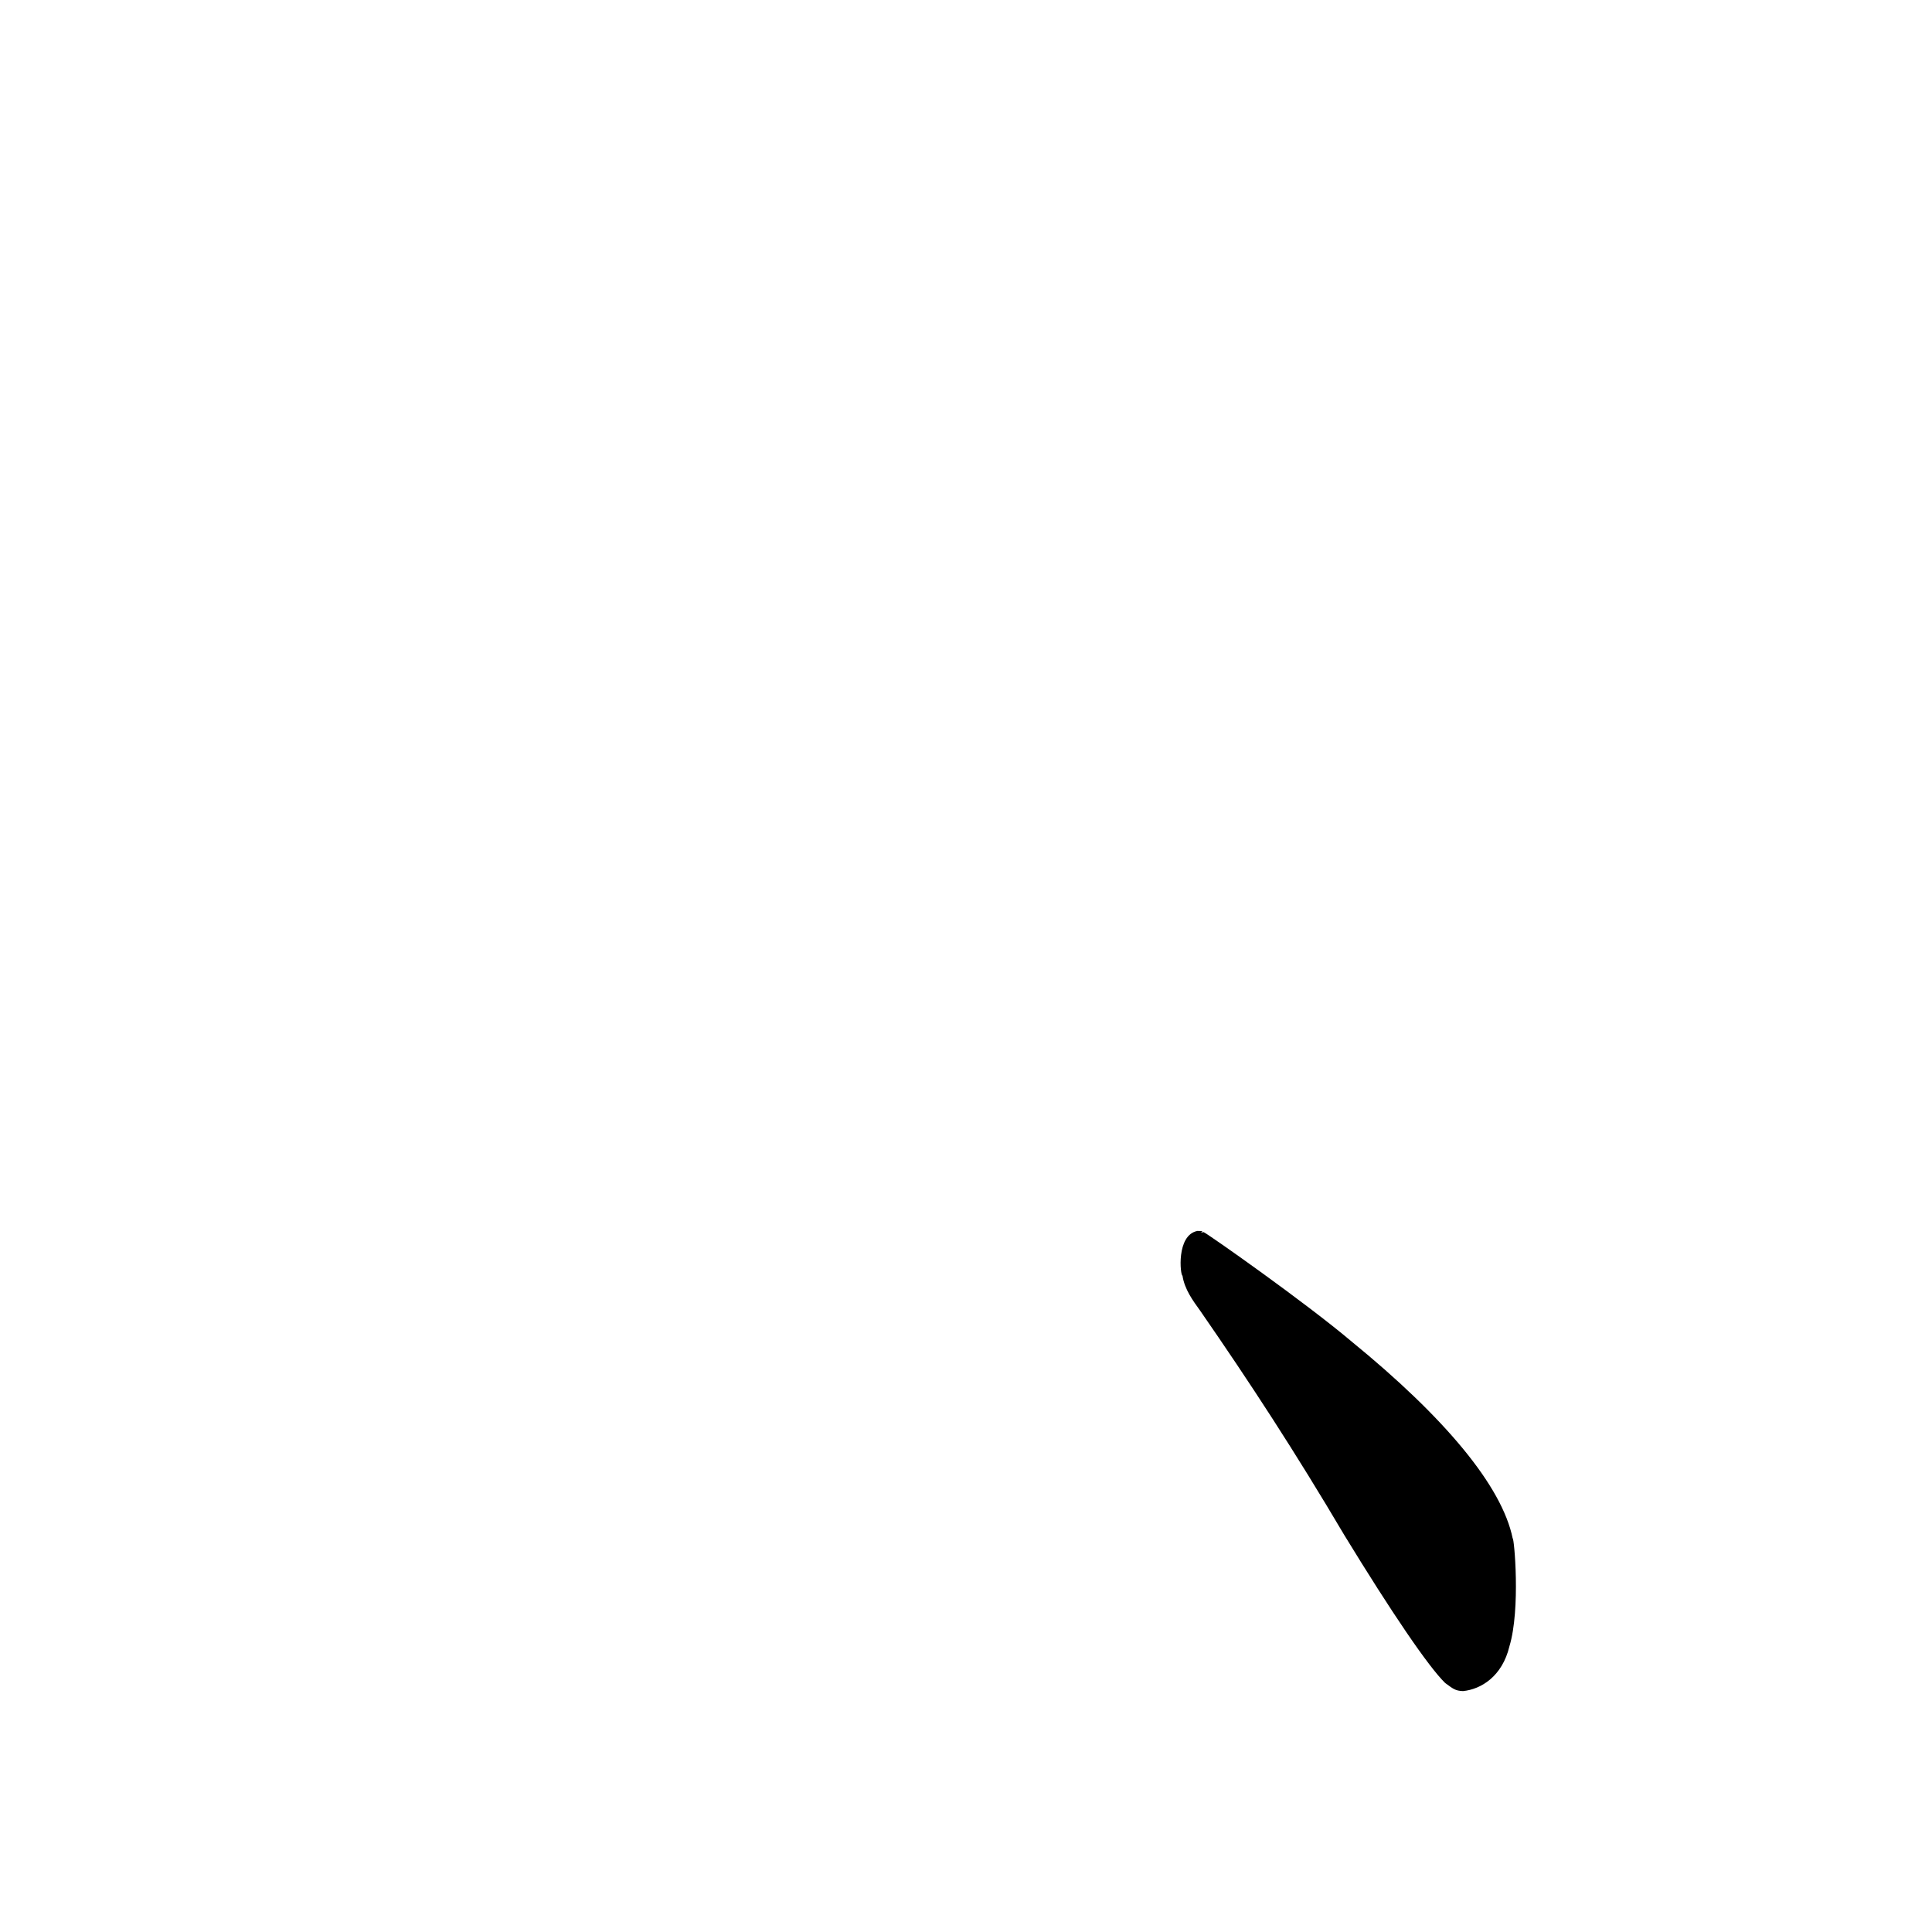
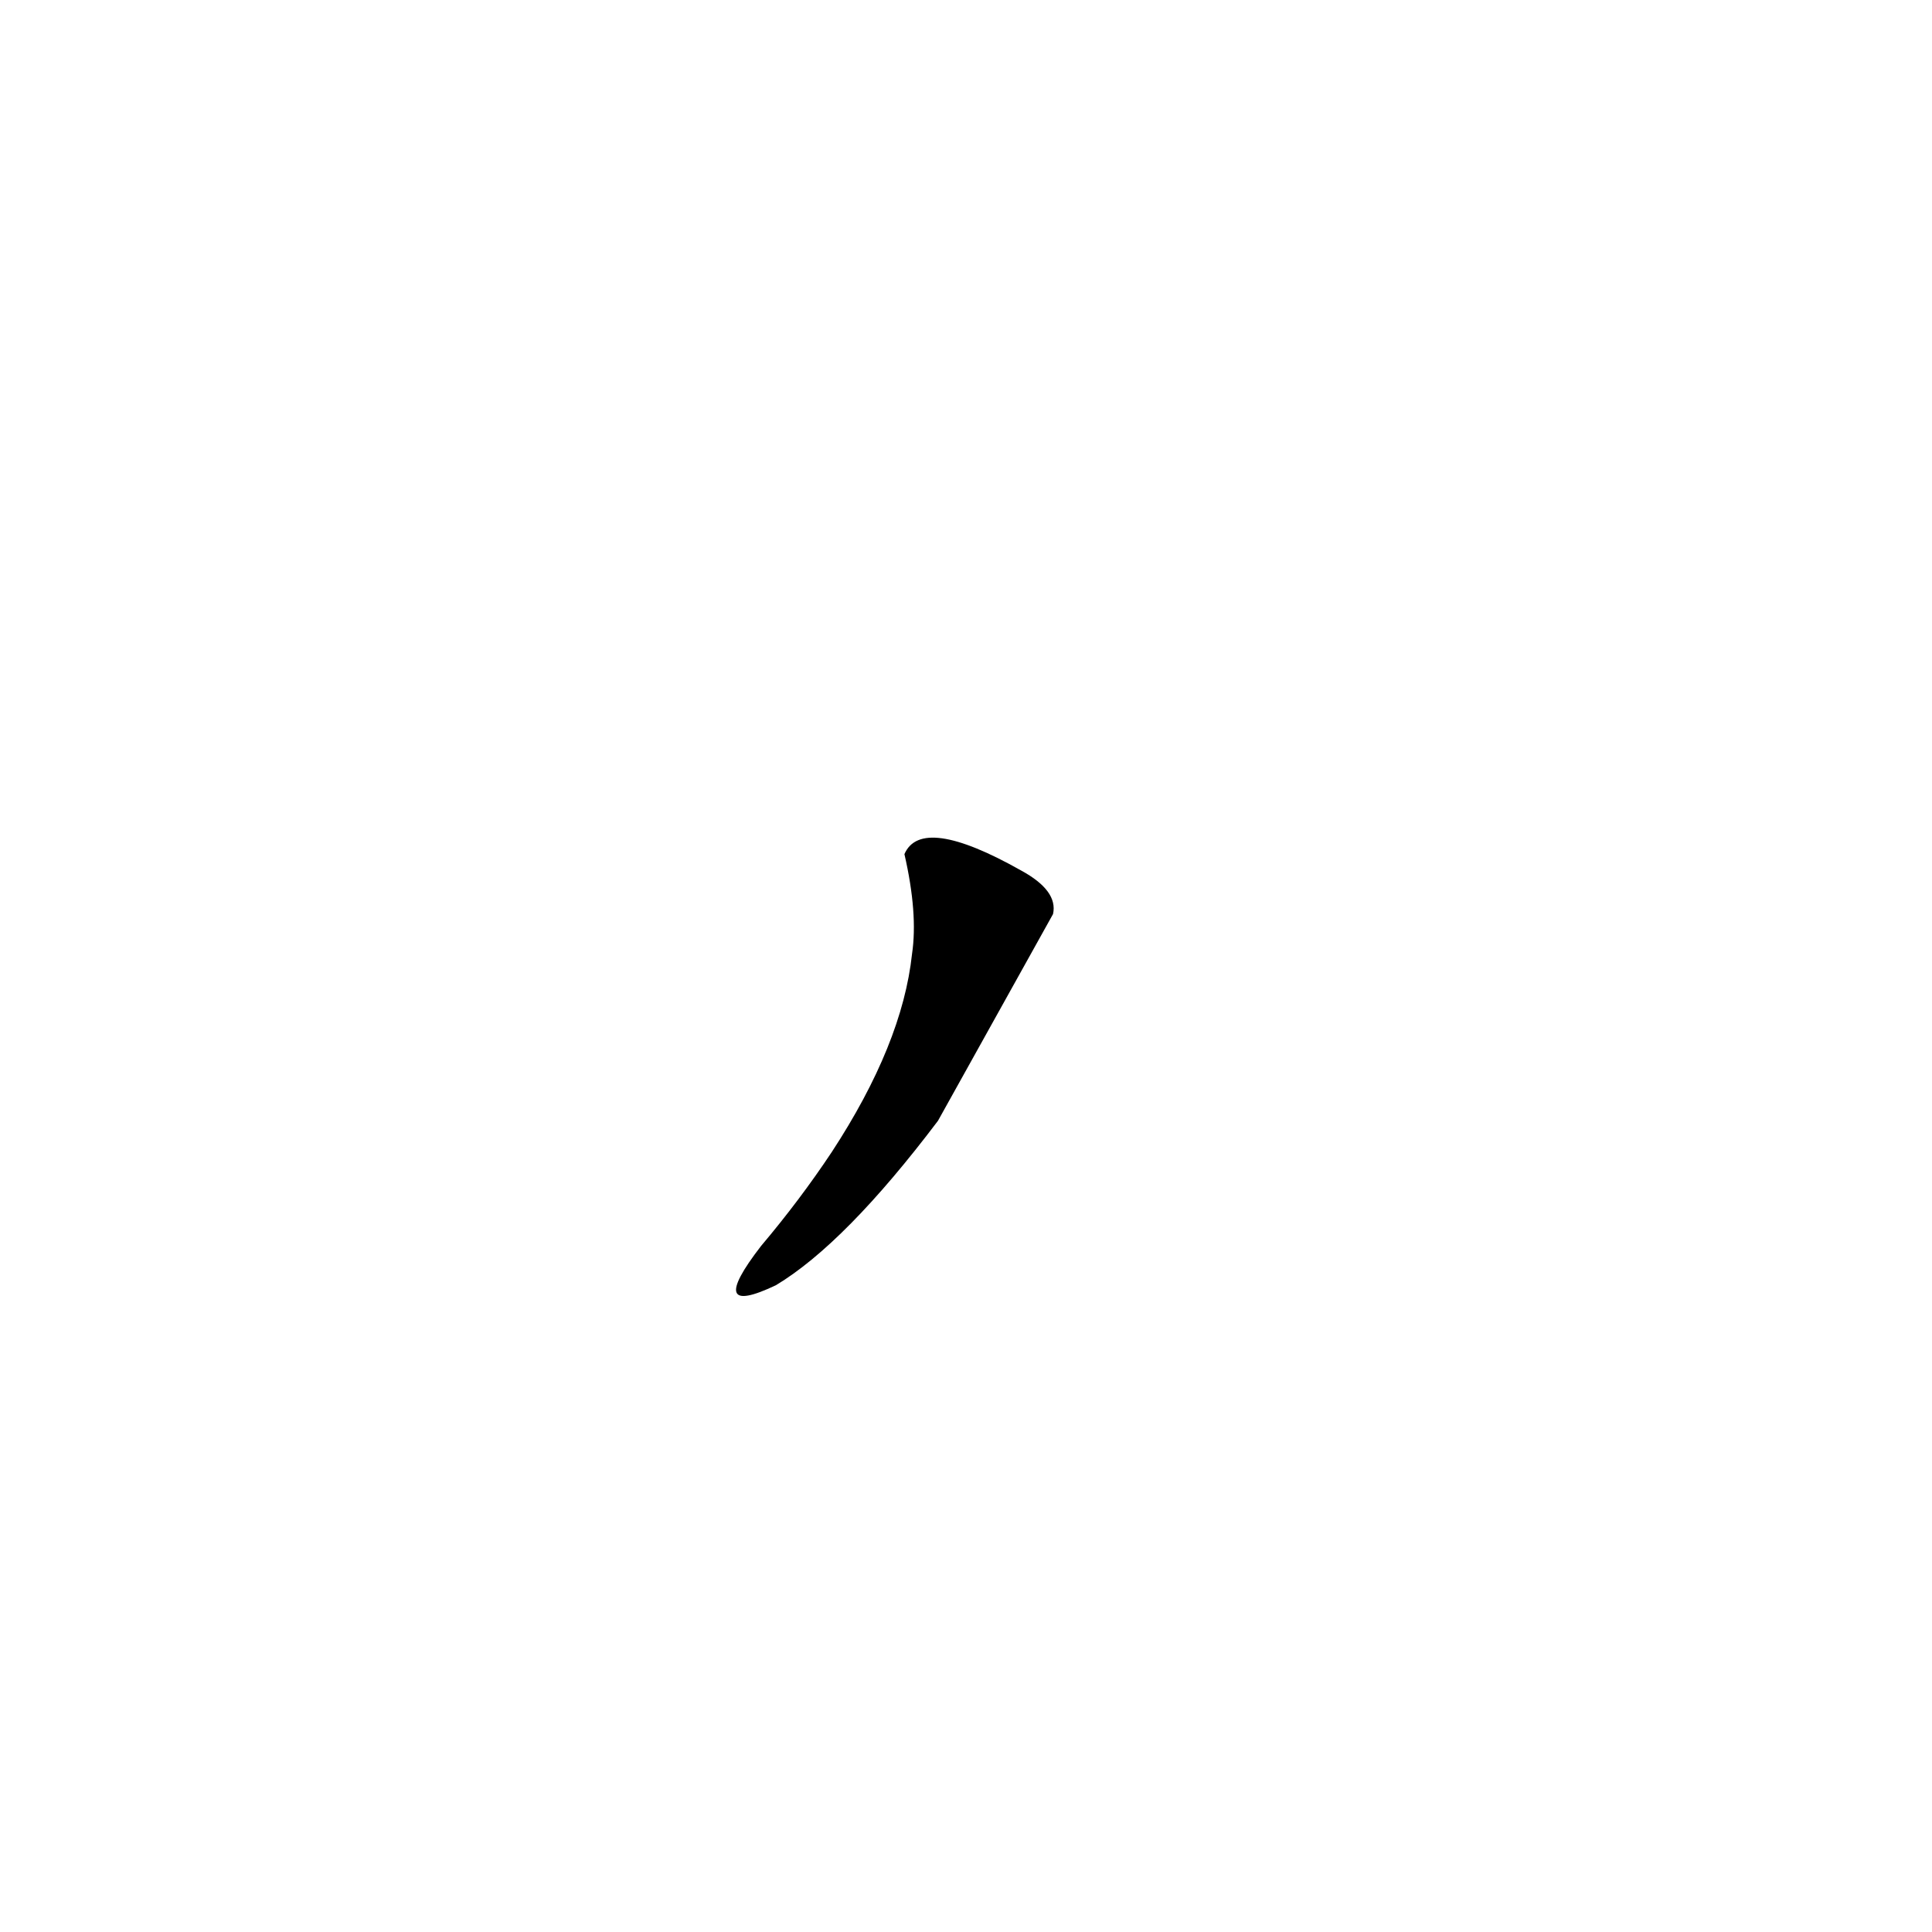
<svg xmlns="http://www.w3.org/2000/svg" height="1024" version="1.1" width="1024">
  <defs />
  <g>
-     <path d="M 634.681 652.417 C 623.264 654.597 625.603 676.196 626.738 676.108 C 627.814 683.351 632.342 689.482 636.051 694.605 C 662.456 732.742 686.488 769.589 712.529 813.667 C 737.745 854.931 757.192 883.497 765.956 892.011 C 769.992 894.929 771.222 896.192 775.435 896.313 C 784.96 895.362 796.22 888.566 800.033 872.554 C 806.018 852.791 802.517 814.766 801.754 815.395 C 796.106 787.66 765.768 751.343 716.593 711.215 C 691.969 690.369 640.877 654.471 637.987 653.058 C 633.409 653.899 640.788 652.371 634.681 652.417" fill="rgb(0, 0, 0)" opacity="0.999" stroke-width="1.0" />
+     <path d="M 479.365 452.71 Q 486.58 484.128 483.397 505.602 Q 478.271 553.425 440.827 610.642 Q 423.944 636.046 403.308 660.48 Q 373.425 699.199 411.272 681.182 Q 448.037 659.053 497.144 594.046 Q 512.068 567.349 558.135 484.459 Q 560.862 472.1 541.284 461.42 Q 488.475 431.62 479.365 452.71" fill="rgb(0, 0, 0)" opacity="1.0" stroke-width="1.0" />
  </g>
</svg>
